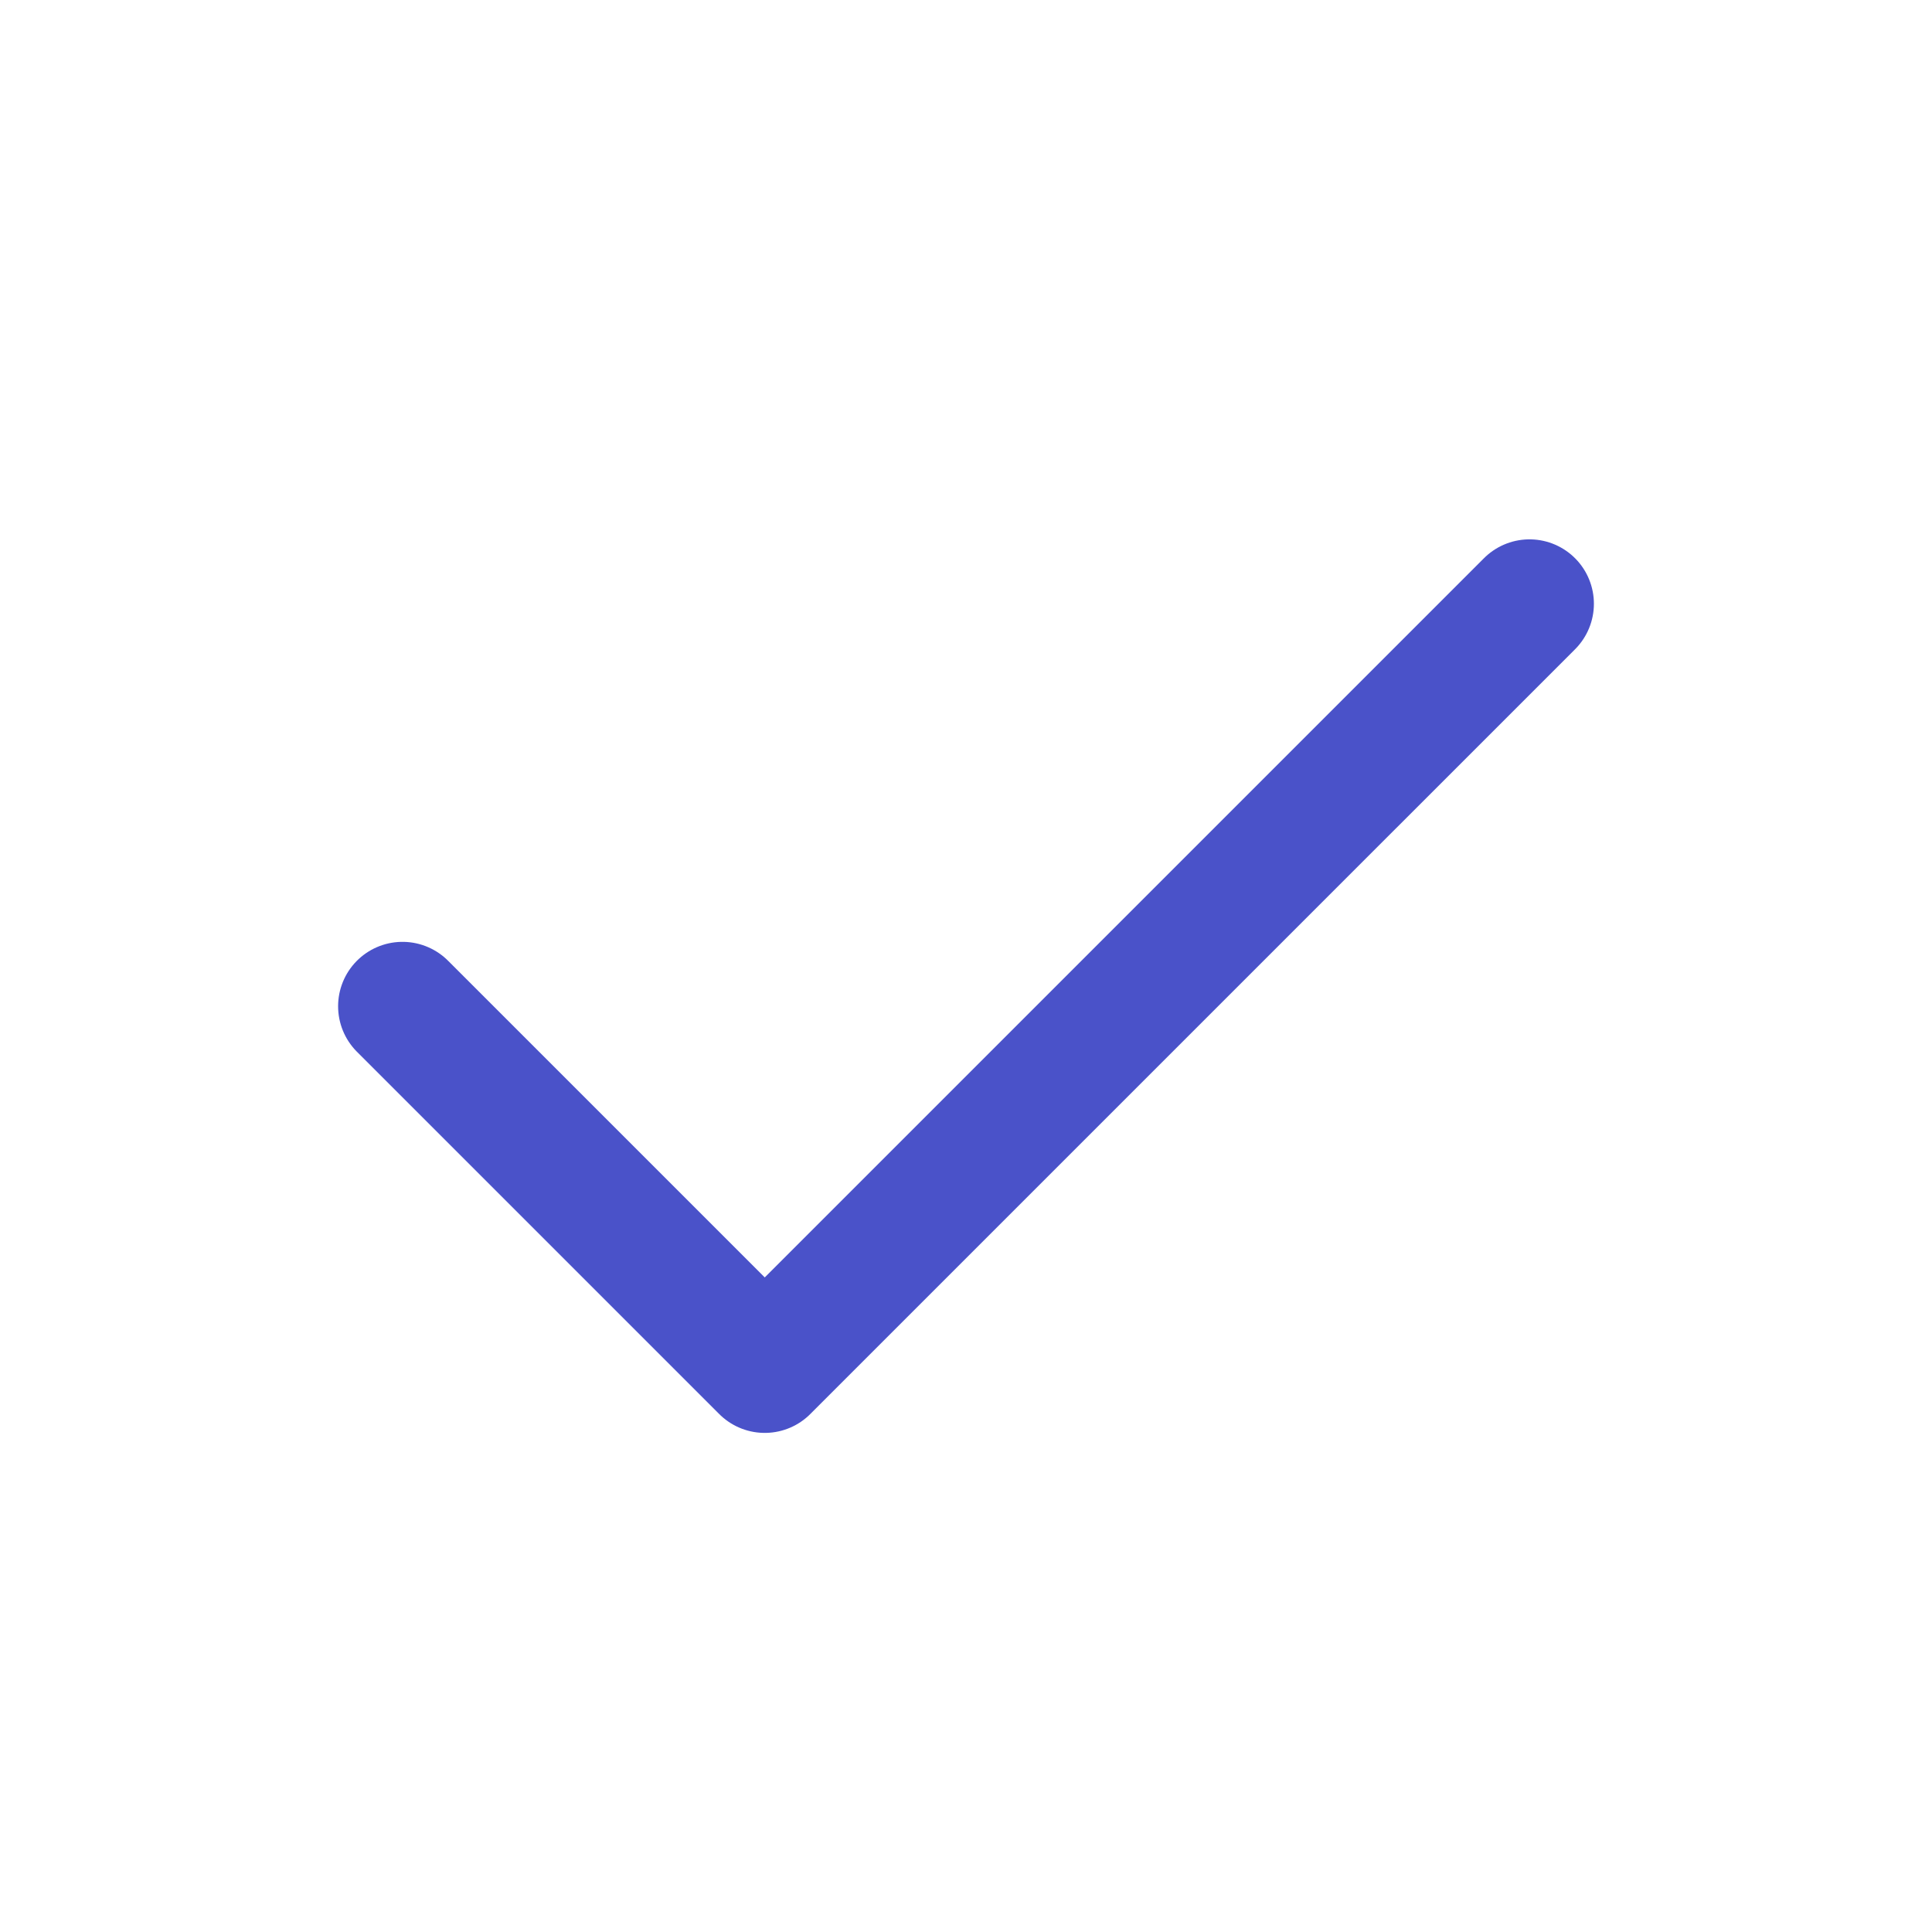
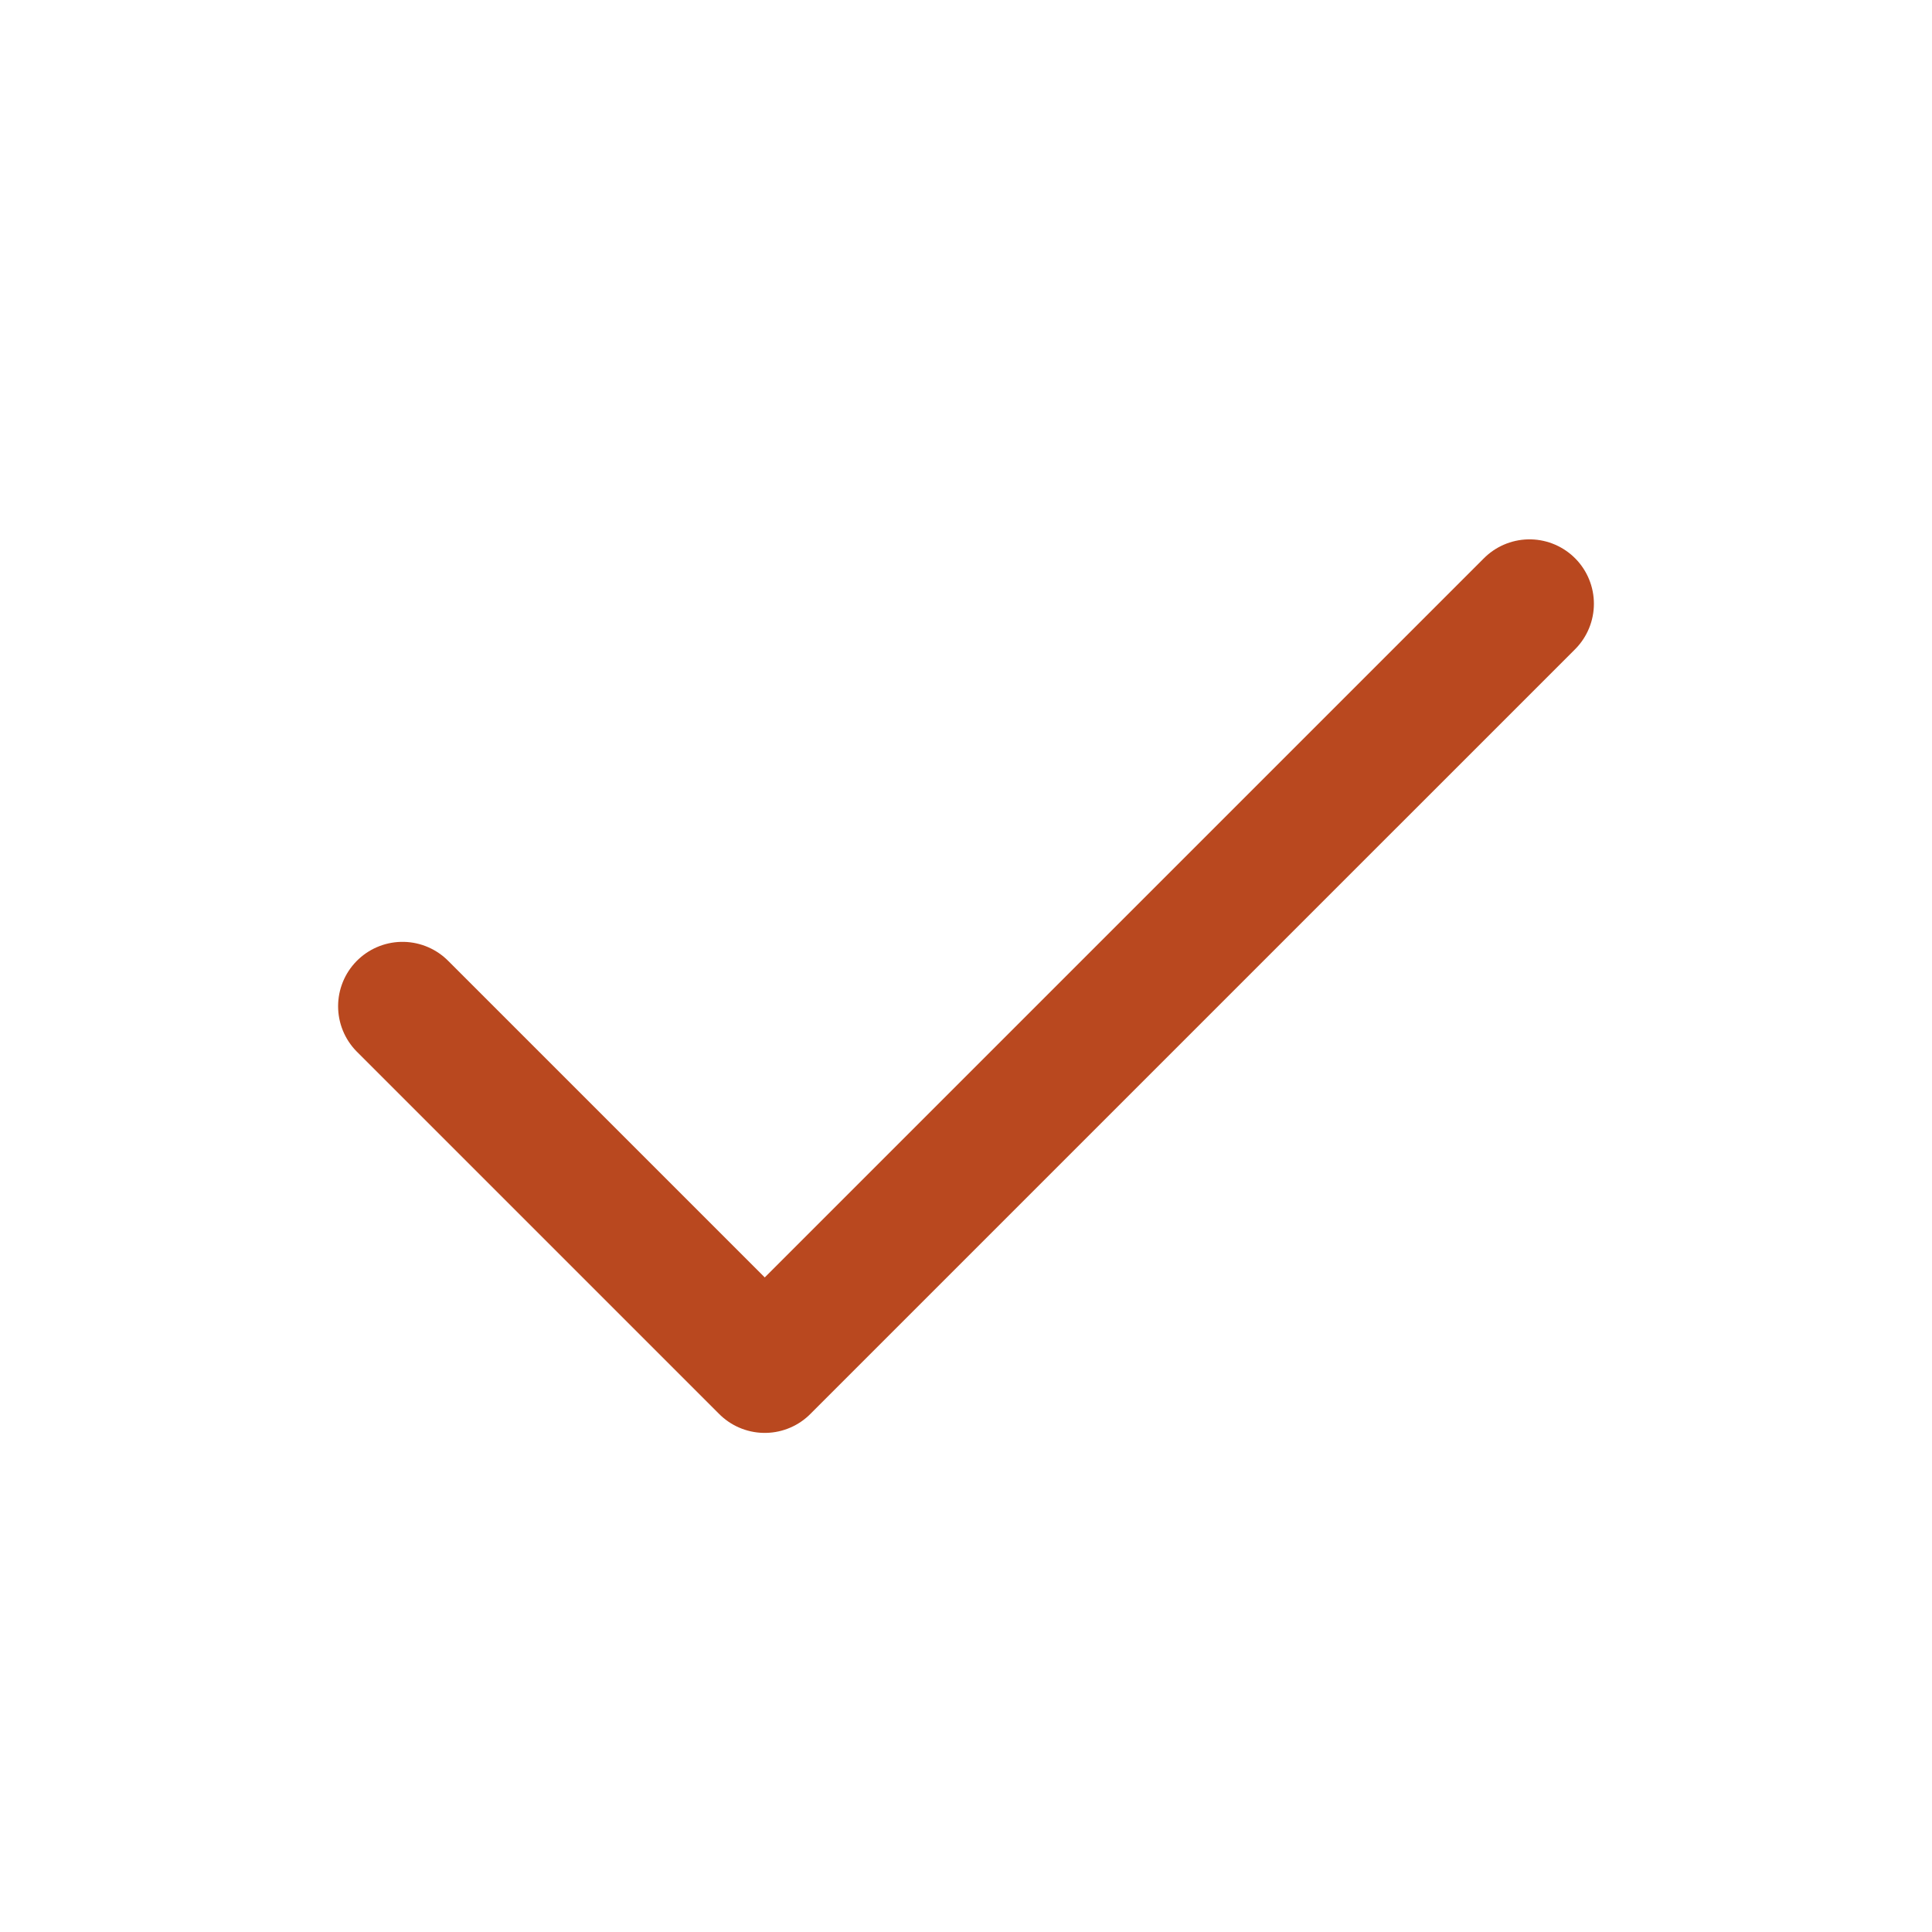
- <svg xmlns="http://www.w3.org/2000/svg" viewBox="0 0 24 24" fill="none" stroke="#4A52C9" stroke-width="1.6" stroke-linecap="round" stroke-linejoin="round">
+ <svg xmlns="http://www.w3.org/2000/svg" viewBox="0 0 24 24" fill="none" stroke="#B9481F" stroke-width="1.6" stroke-linecap="round" stroke-linejoin="round">
  <path d="m5 12.5 4.5 4.5L19 7.5" />
</svg>
